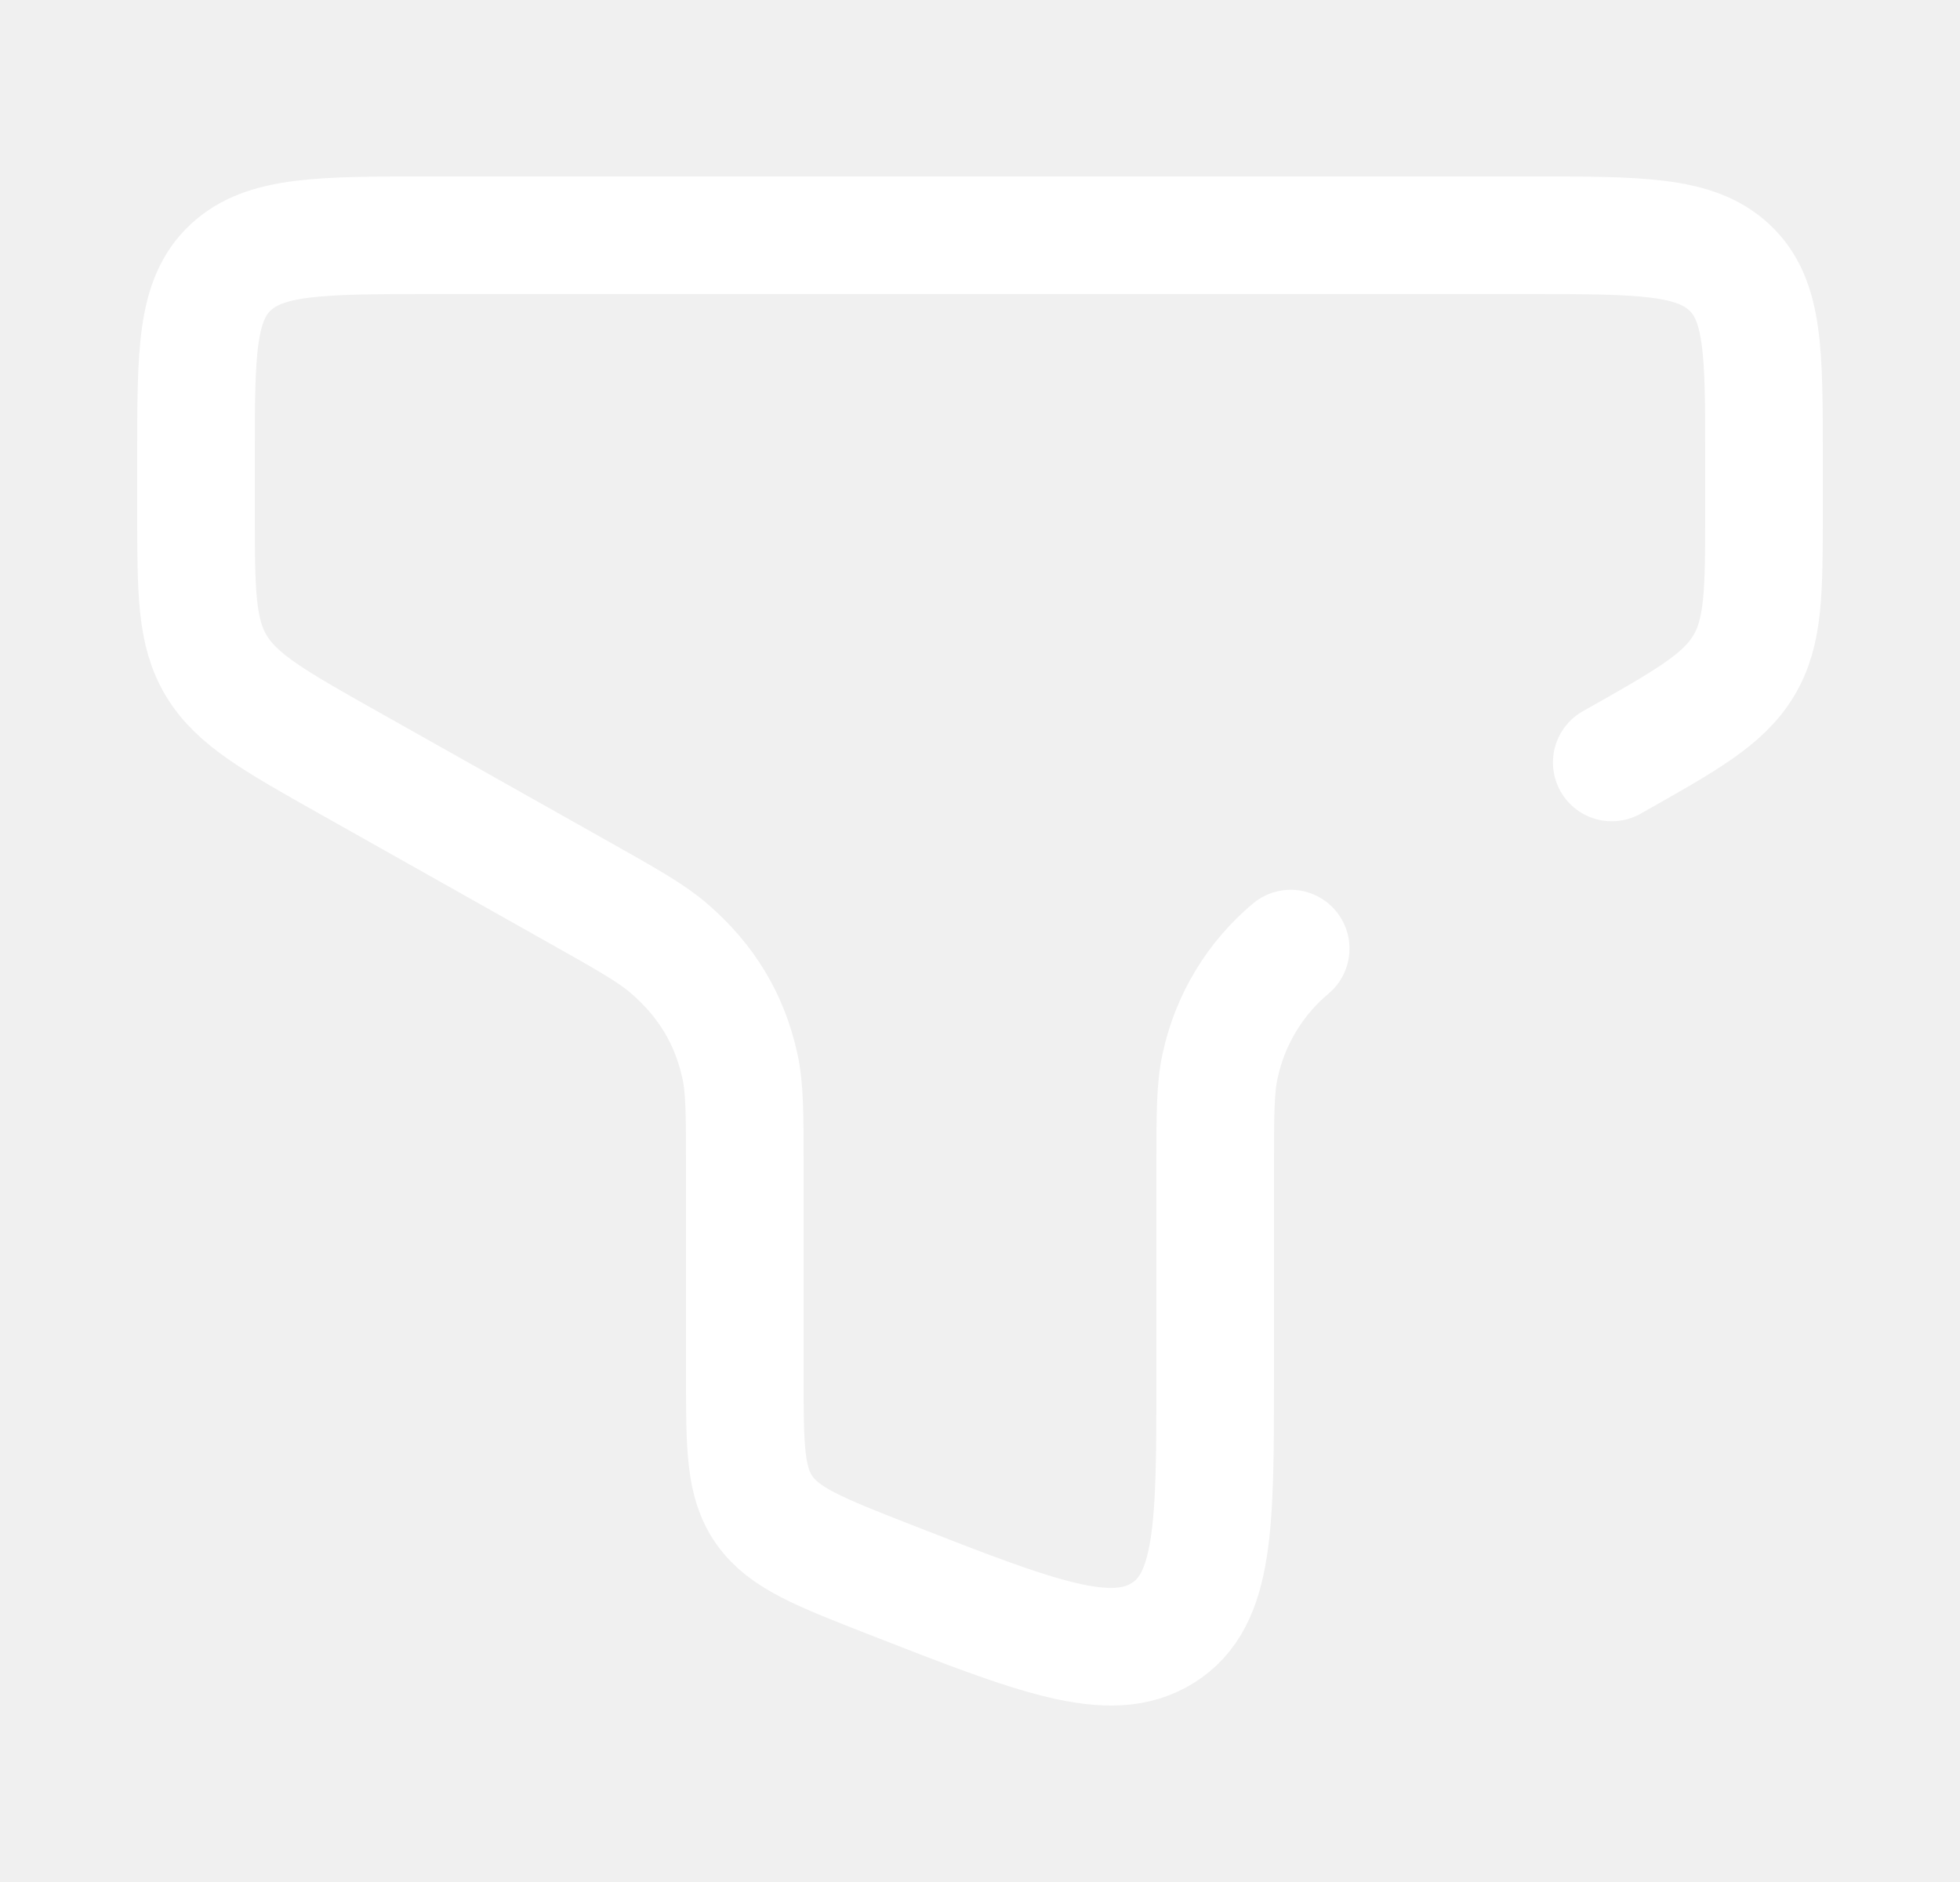
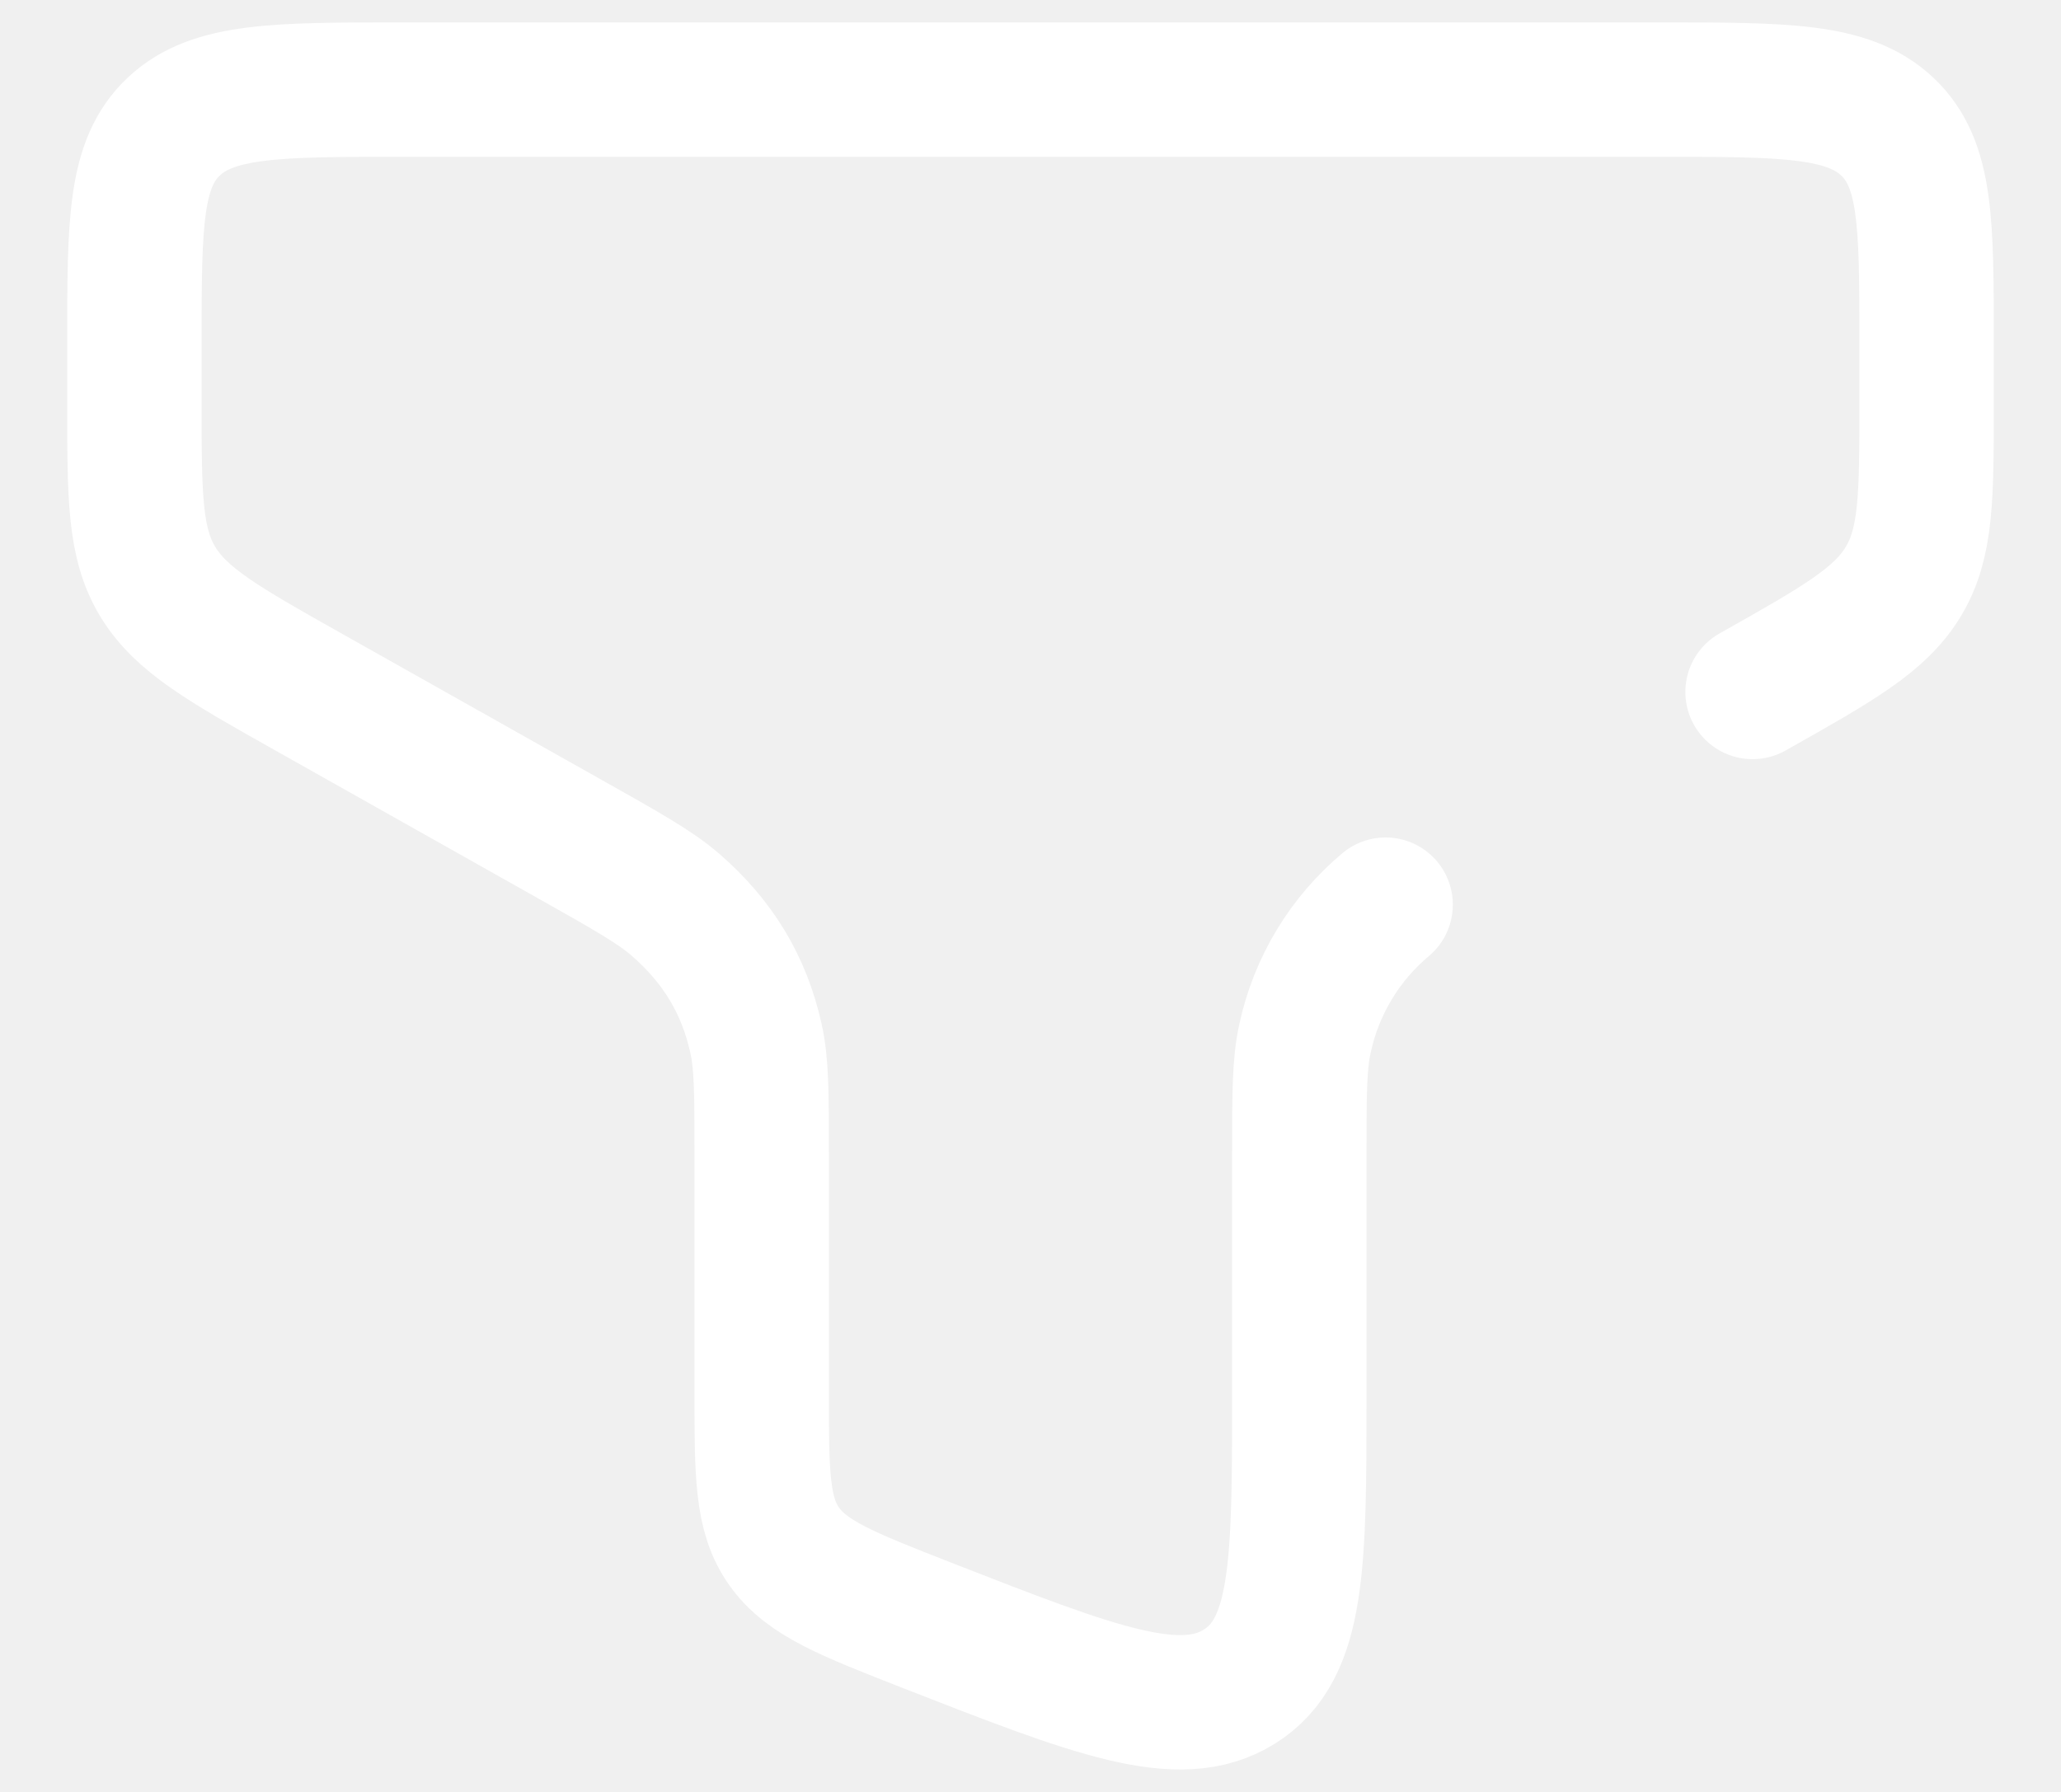
- <svg xmlns="http://www.w3.org/2000/svg" width="25" height="24" viewBox="0 0 25 24" fill="none">
-   <path d="M20.558 9.723C21.506 9.189 21.981 8.922 22.24 8.491C22.5 8.061 22.5 7.542 22.5 6.504V5.814C22.5 4.488 22.5 3.824 22.06 3.412C21.622 3 20.915 3 19.5 3H5.5C4.086 3 3.379 3 2.94 3.412C2.501 3.824 2.5 4.488 2.5 5.815V6.505C2.5 7.542 2.5 8.061 2.76 8.491C3.02 8.921 3.493 9.189 4.442 9.723L7.355 11.363C7.991 11.721 8.31 11.9 8.538 12.098C9.012 12.509 9.304 12.993 9.436 13.588C9.5 13.872 9.5 14.206 9.5 14.873V17.543C9.5 18.452 9.5 18.907 9.752 19.261C10.004 19.616 10.452 19.791 11.346 20.141C13.225 20.875 14.164 21.242 14.832 20.824C15.5 20.406 15.5 19.452 15.5 17.542V14.872C15.5 14.206 15.5 13.872 15.564 13.587C15.69 13.004 16.006 12.48 16.463 12.097" stroke="white" stroke-width="1.5" stroke-linecap="round" />
+ <svg xmlns="http://www.w3.org/2000/svg" width="23" height="20" viewBox="0 0 23 20" fill="none">
+   <path d="M19.558 7.723C20.506 7.189 20.981 6.922 21.24 6.491C21.5 6.061 21.5 5.542 21.5 4.504V3.814C21.5 2.488 21.5 1.824 21.06 1.412C20.622 1 19.915 1 18.5 1H4.5C3.086 1 2.379 1 1.94 1.412C1.501 1.824 1.5 2.488 1.5 3.815V4.505C1.5 5.542 1.5 6.061 1.76 6.491C2.02 6.921 2.493 7.189 3.442 7.723L6.355 9.363C6.991 9.721 7.31 9.9 7.538 10.098C8.012 10.509 8.304 10.993 8.436 11.588C8.5 11.872 8.5 12.206 8.5 12.873V15.543C8.5 16.452 8.5 16.907 8.752 17.261C9.004 17.616 9.452 17.791 10.346 18.141C12.225 18.875 13.164 19.242 13.832 18.824C14.5 18.406 14.5 17.452 14.5 15.542V12.872C14.5 12.206 14.5 11.872 14.564 11.587C14.69 11.004 15.006 10.48 15.463 10.097" stroke="white" stroke-width="1.5" stroke-linecap="round" />
</svg>
